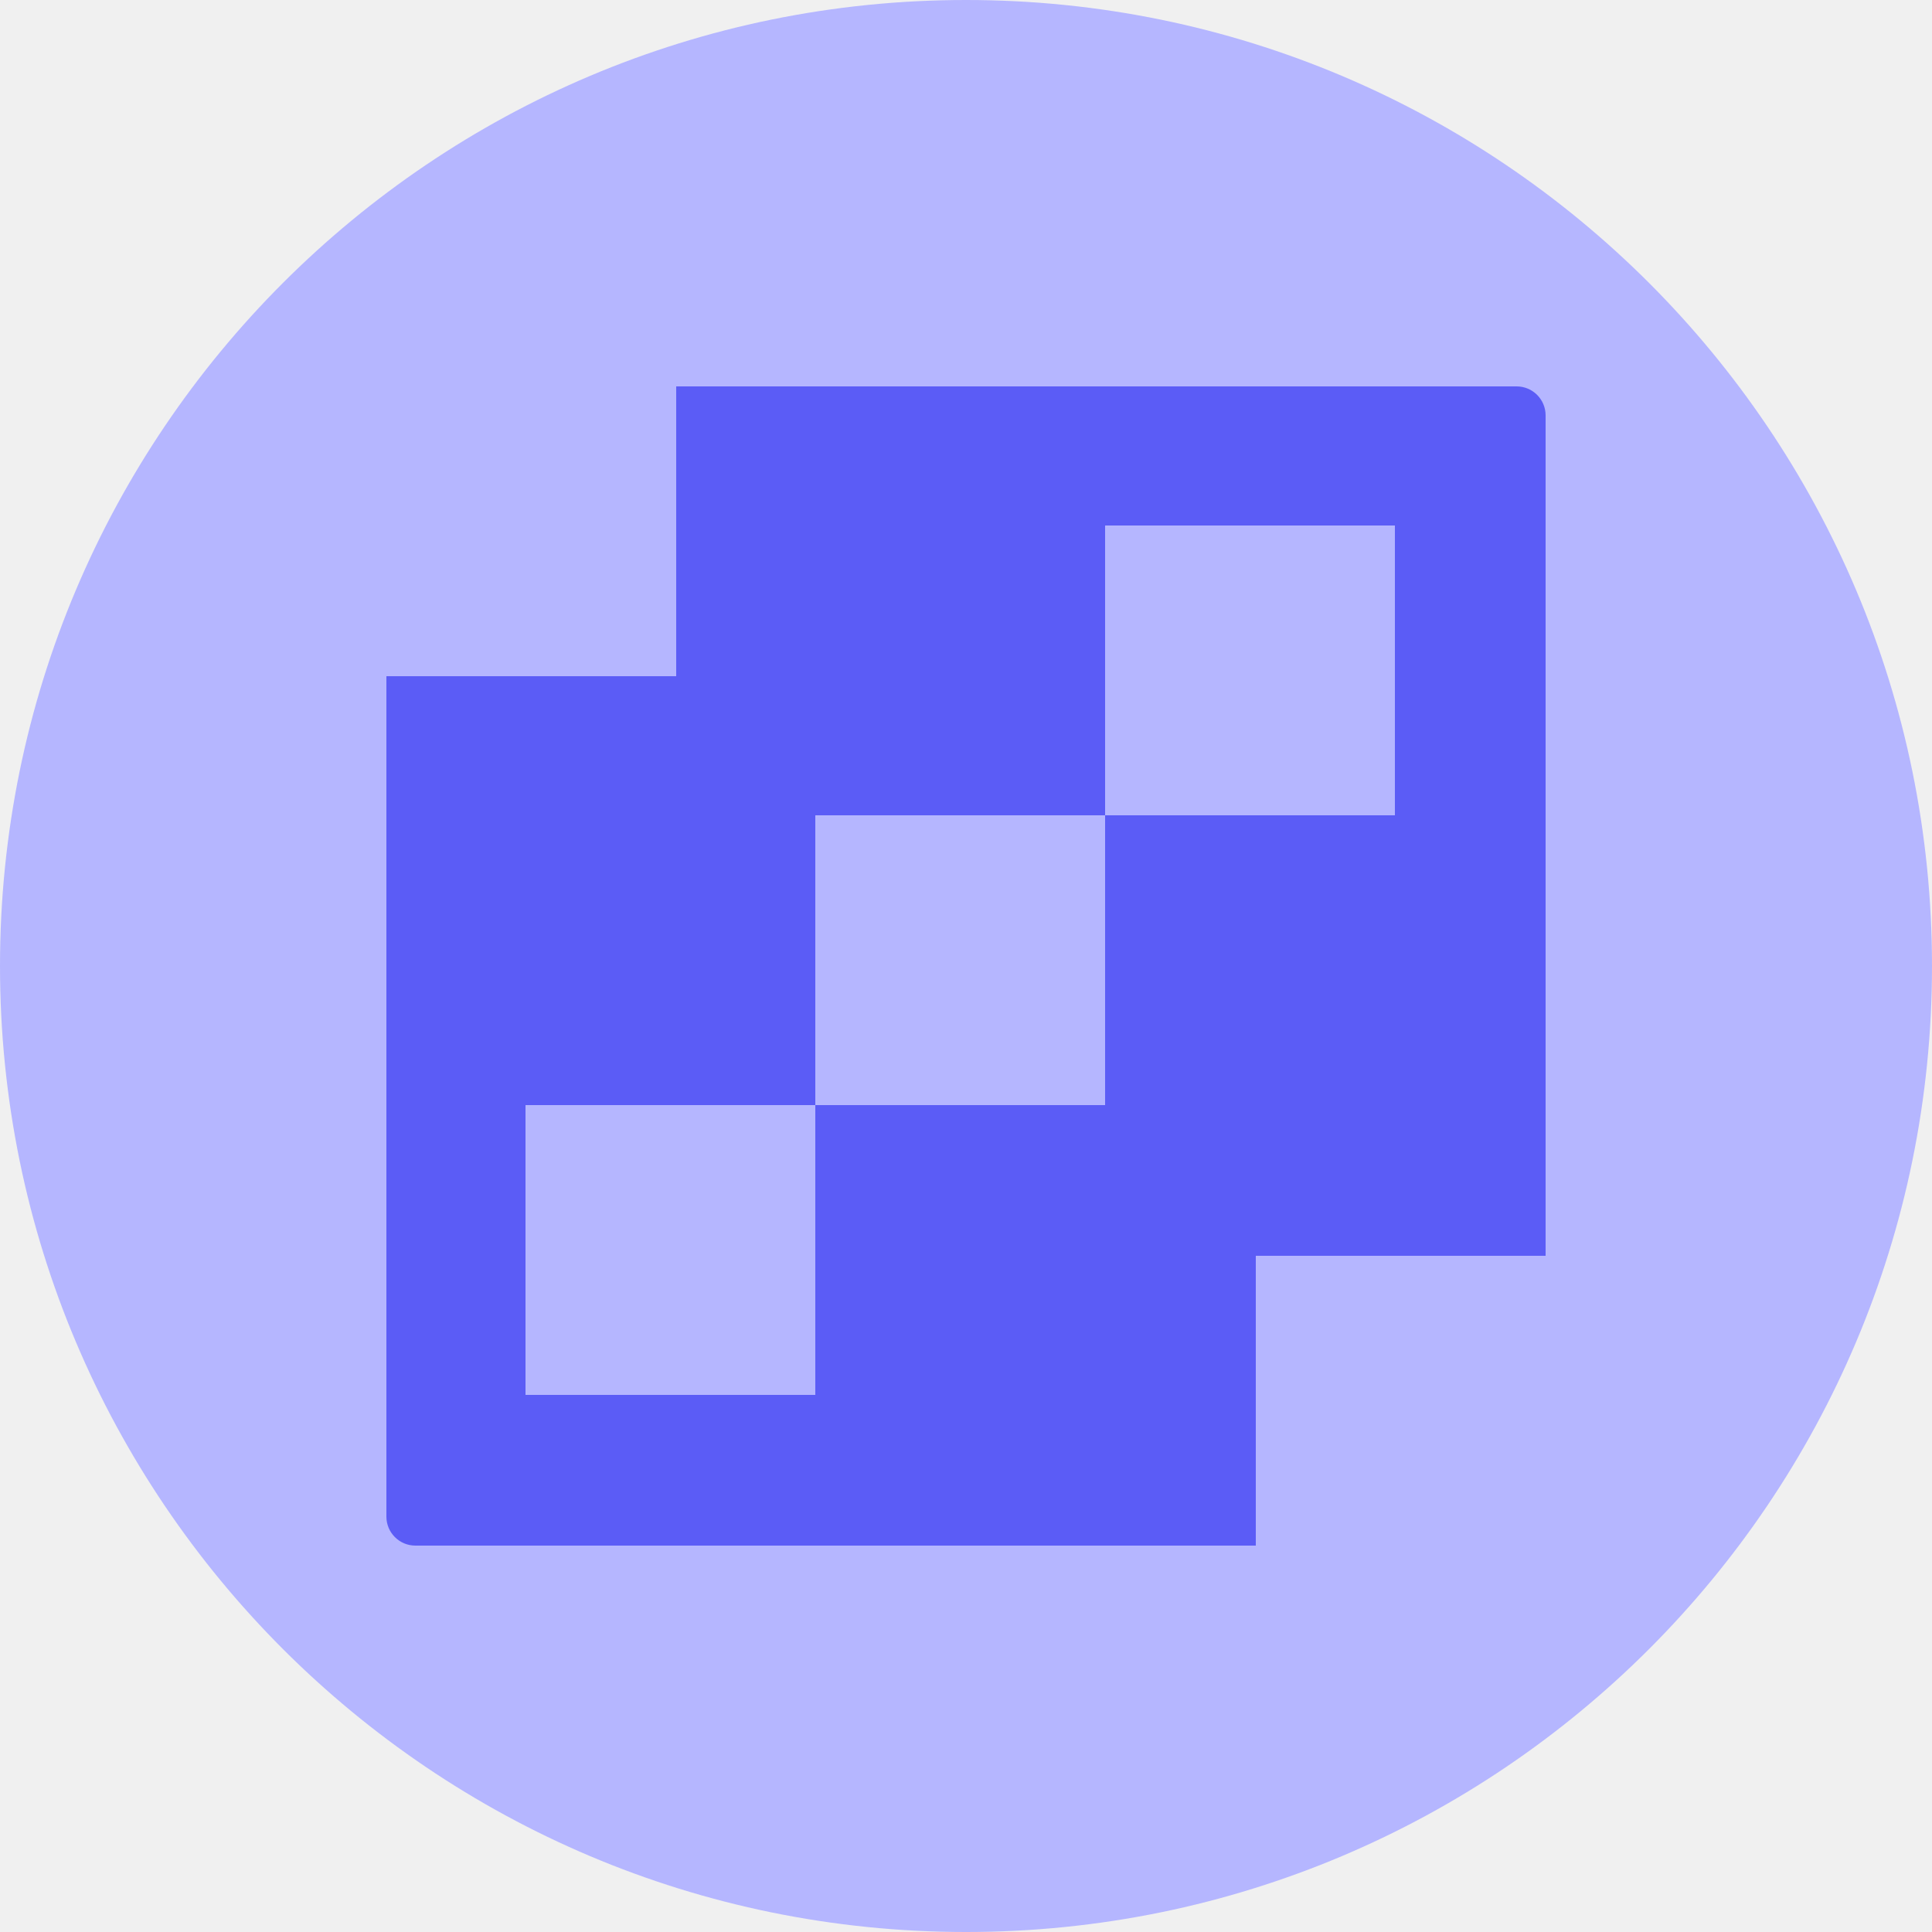
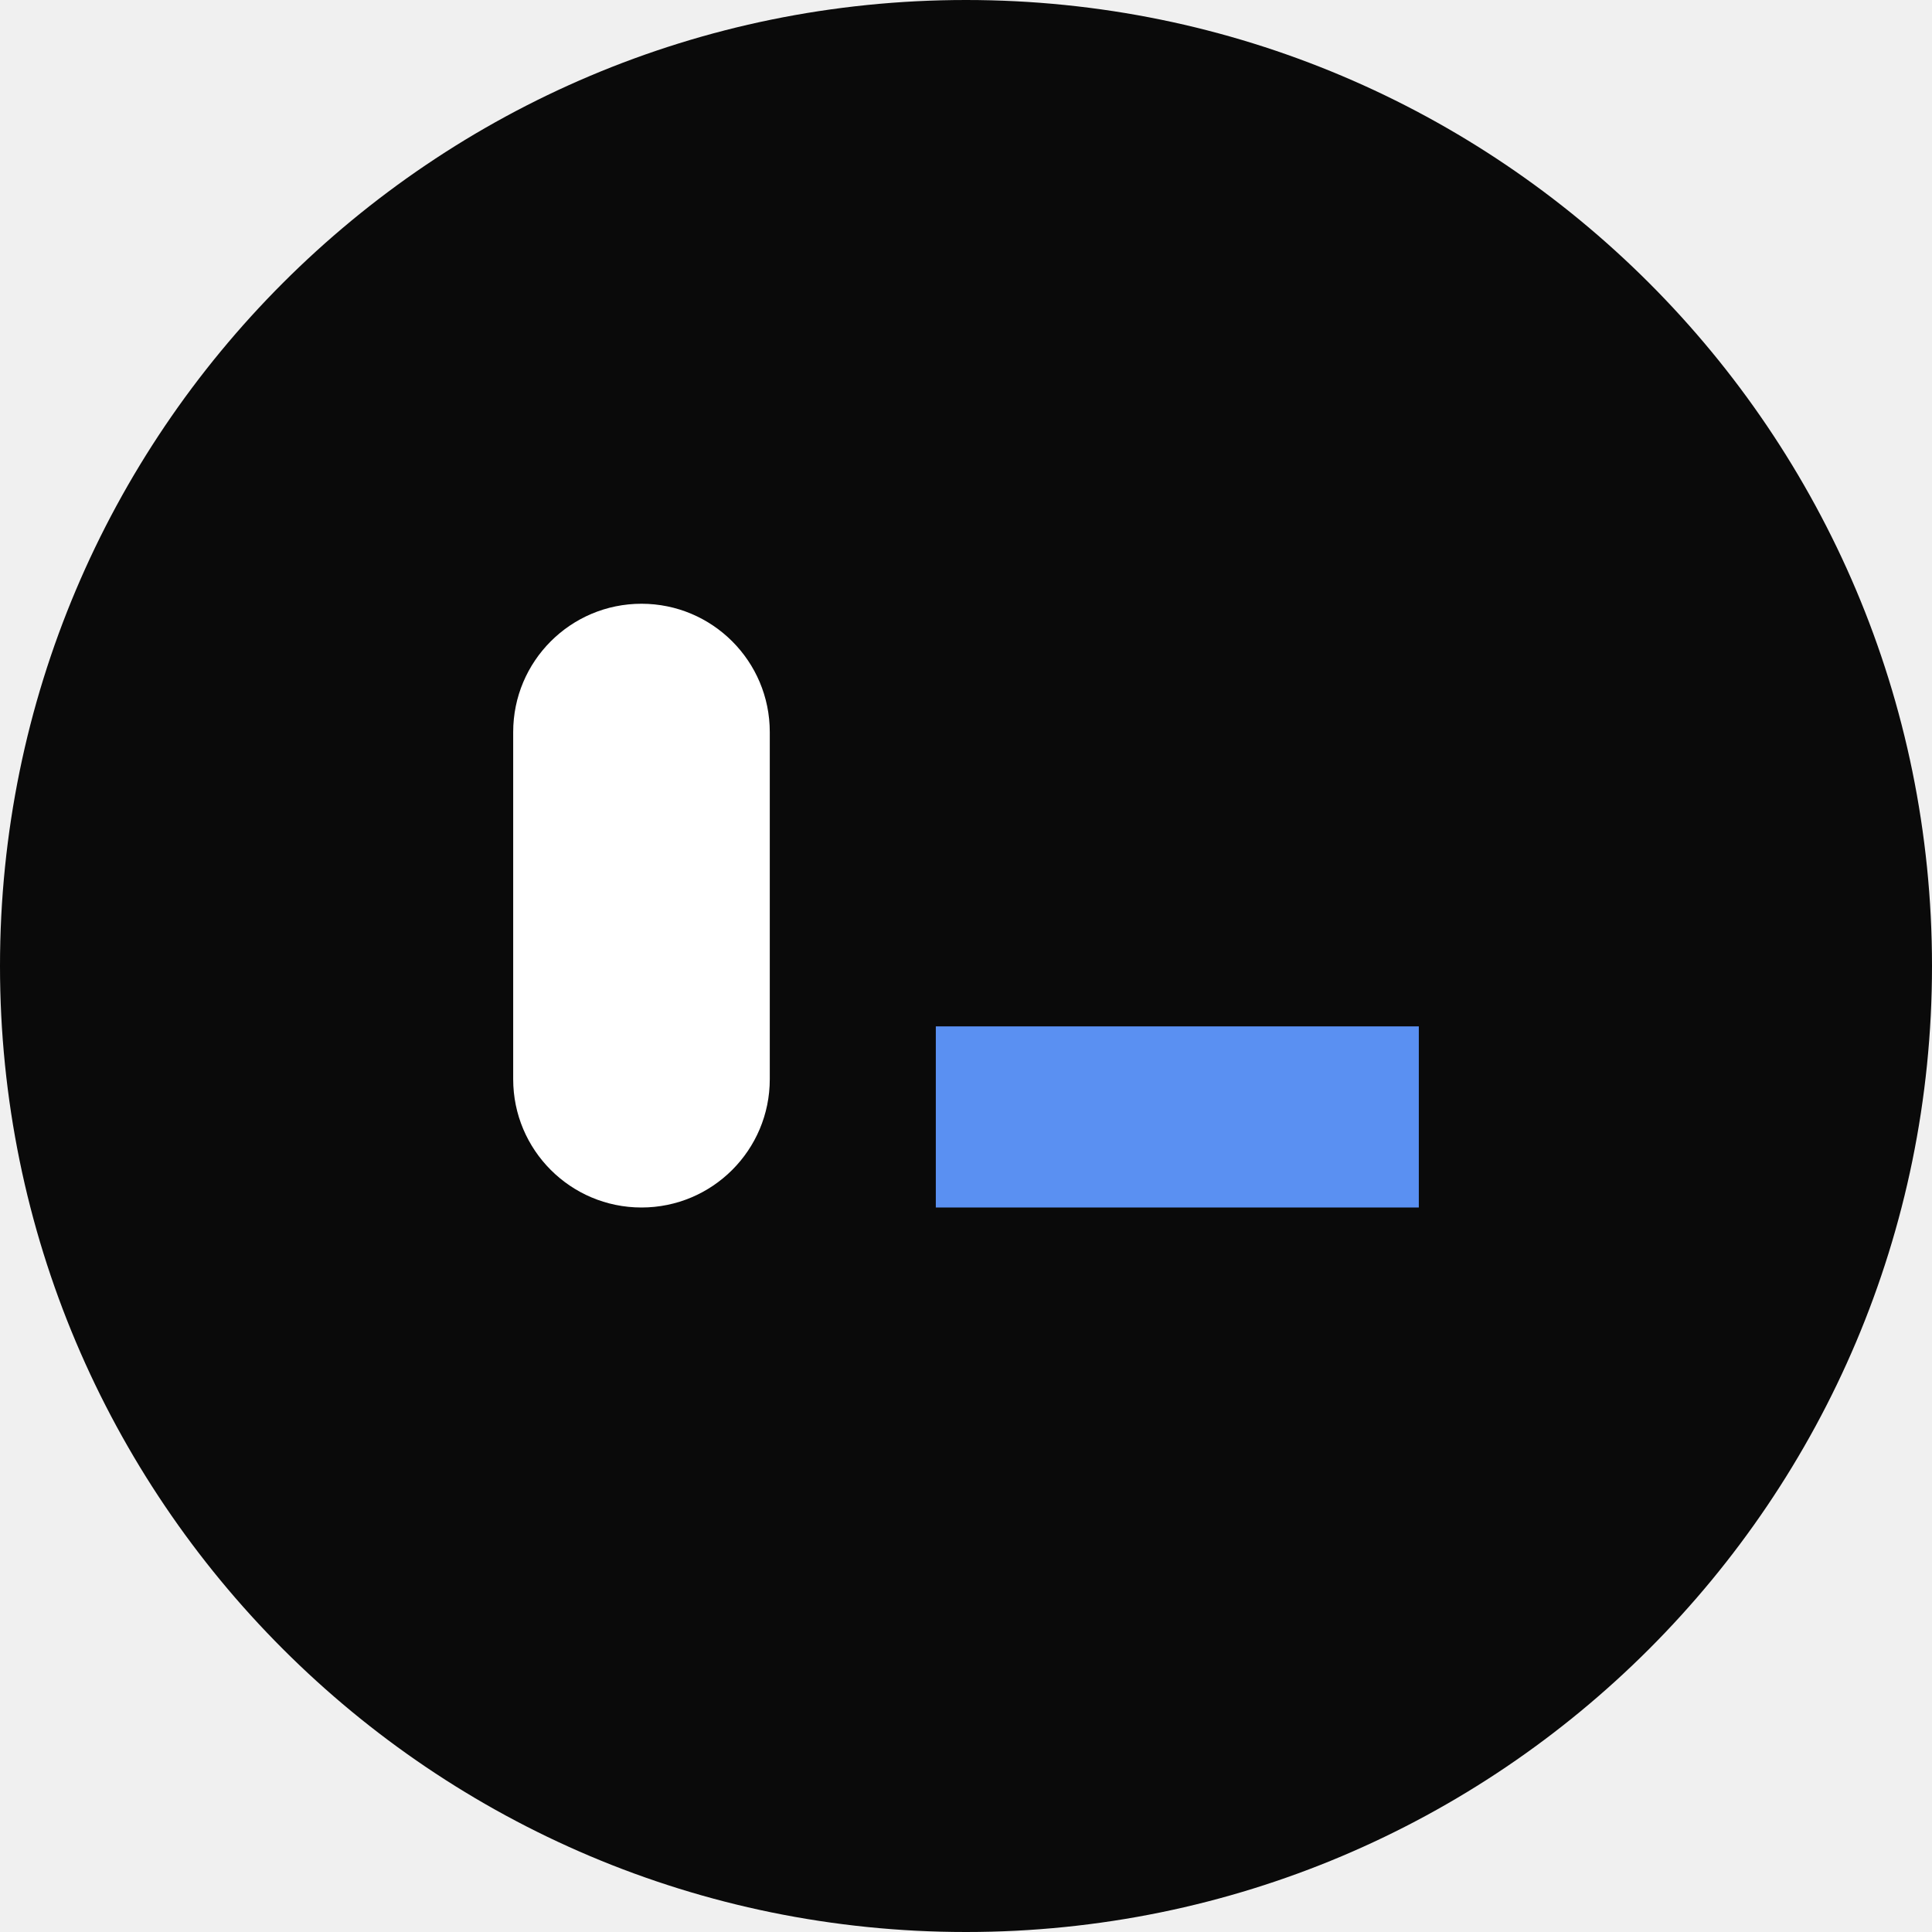
- <svg xmlns="http://www.w3.org/2000/svg" width="400" height="400" viewBox="0 0 400 400" fill="none">
-   <rect width="400" height="400" rx="200" fill="#B5B6FF" />
-   <path d="M314 80C317.314 80 320 82.686 320 86V260H260V320H86C82.686 320 80 317.313 80 314V140H140V80H314ZM108.801 228.801V288.801H168.801V228.801H108.801ZM168.801 228.801H228.801V168.801H168.801V228.801ZM228.801 168.801H288.801V108.801H228.801V168.801Z" fill="#5B5CF6" />
+ <svg xmlns="http://www.w3.org/2000/svg" width="64" height="64" viewBox="0 0 64 64" fill="none">
+   <circle cx="32" cy="32" r="32" fill="#0a0a0a" />
+   <rect x="17" y="20" width="8.5" height="20" rx="4.25" fill="#ffffff" />
+   <rect x="31" y="34" width="16" height="6" fill="#5A90F2" />
</svg>
